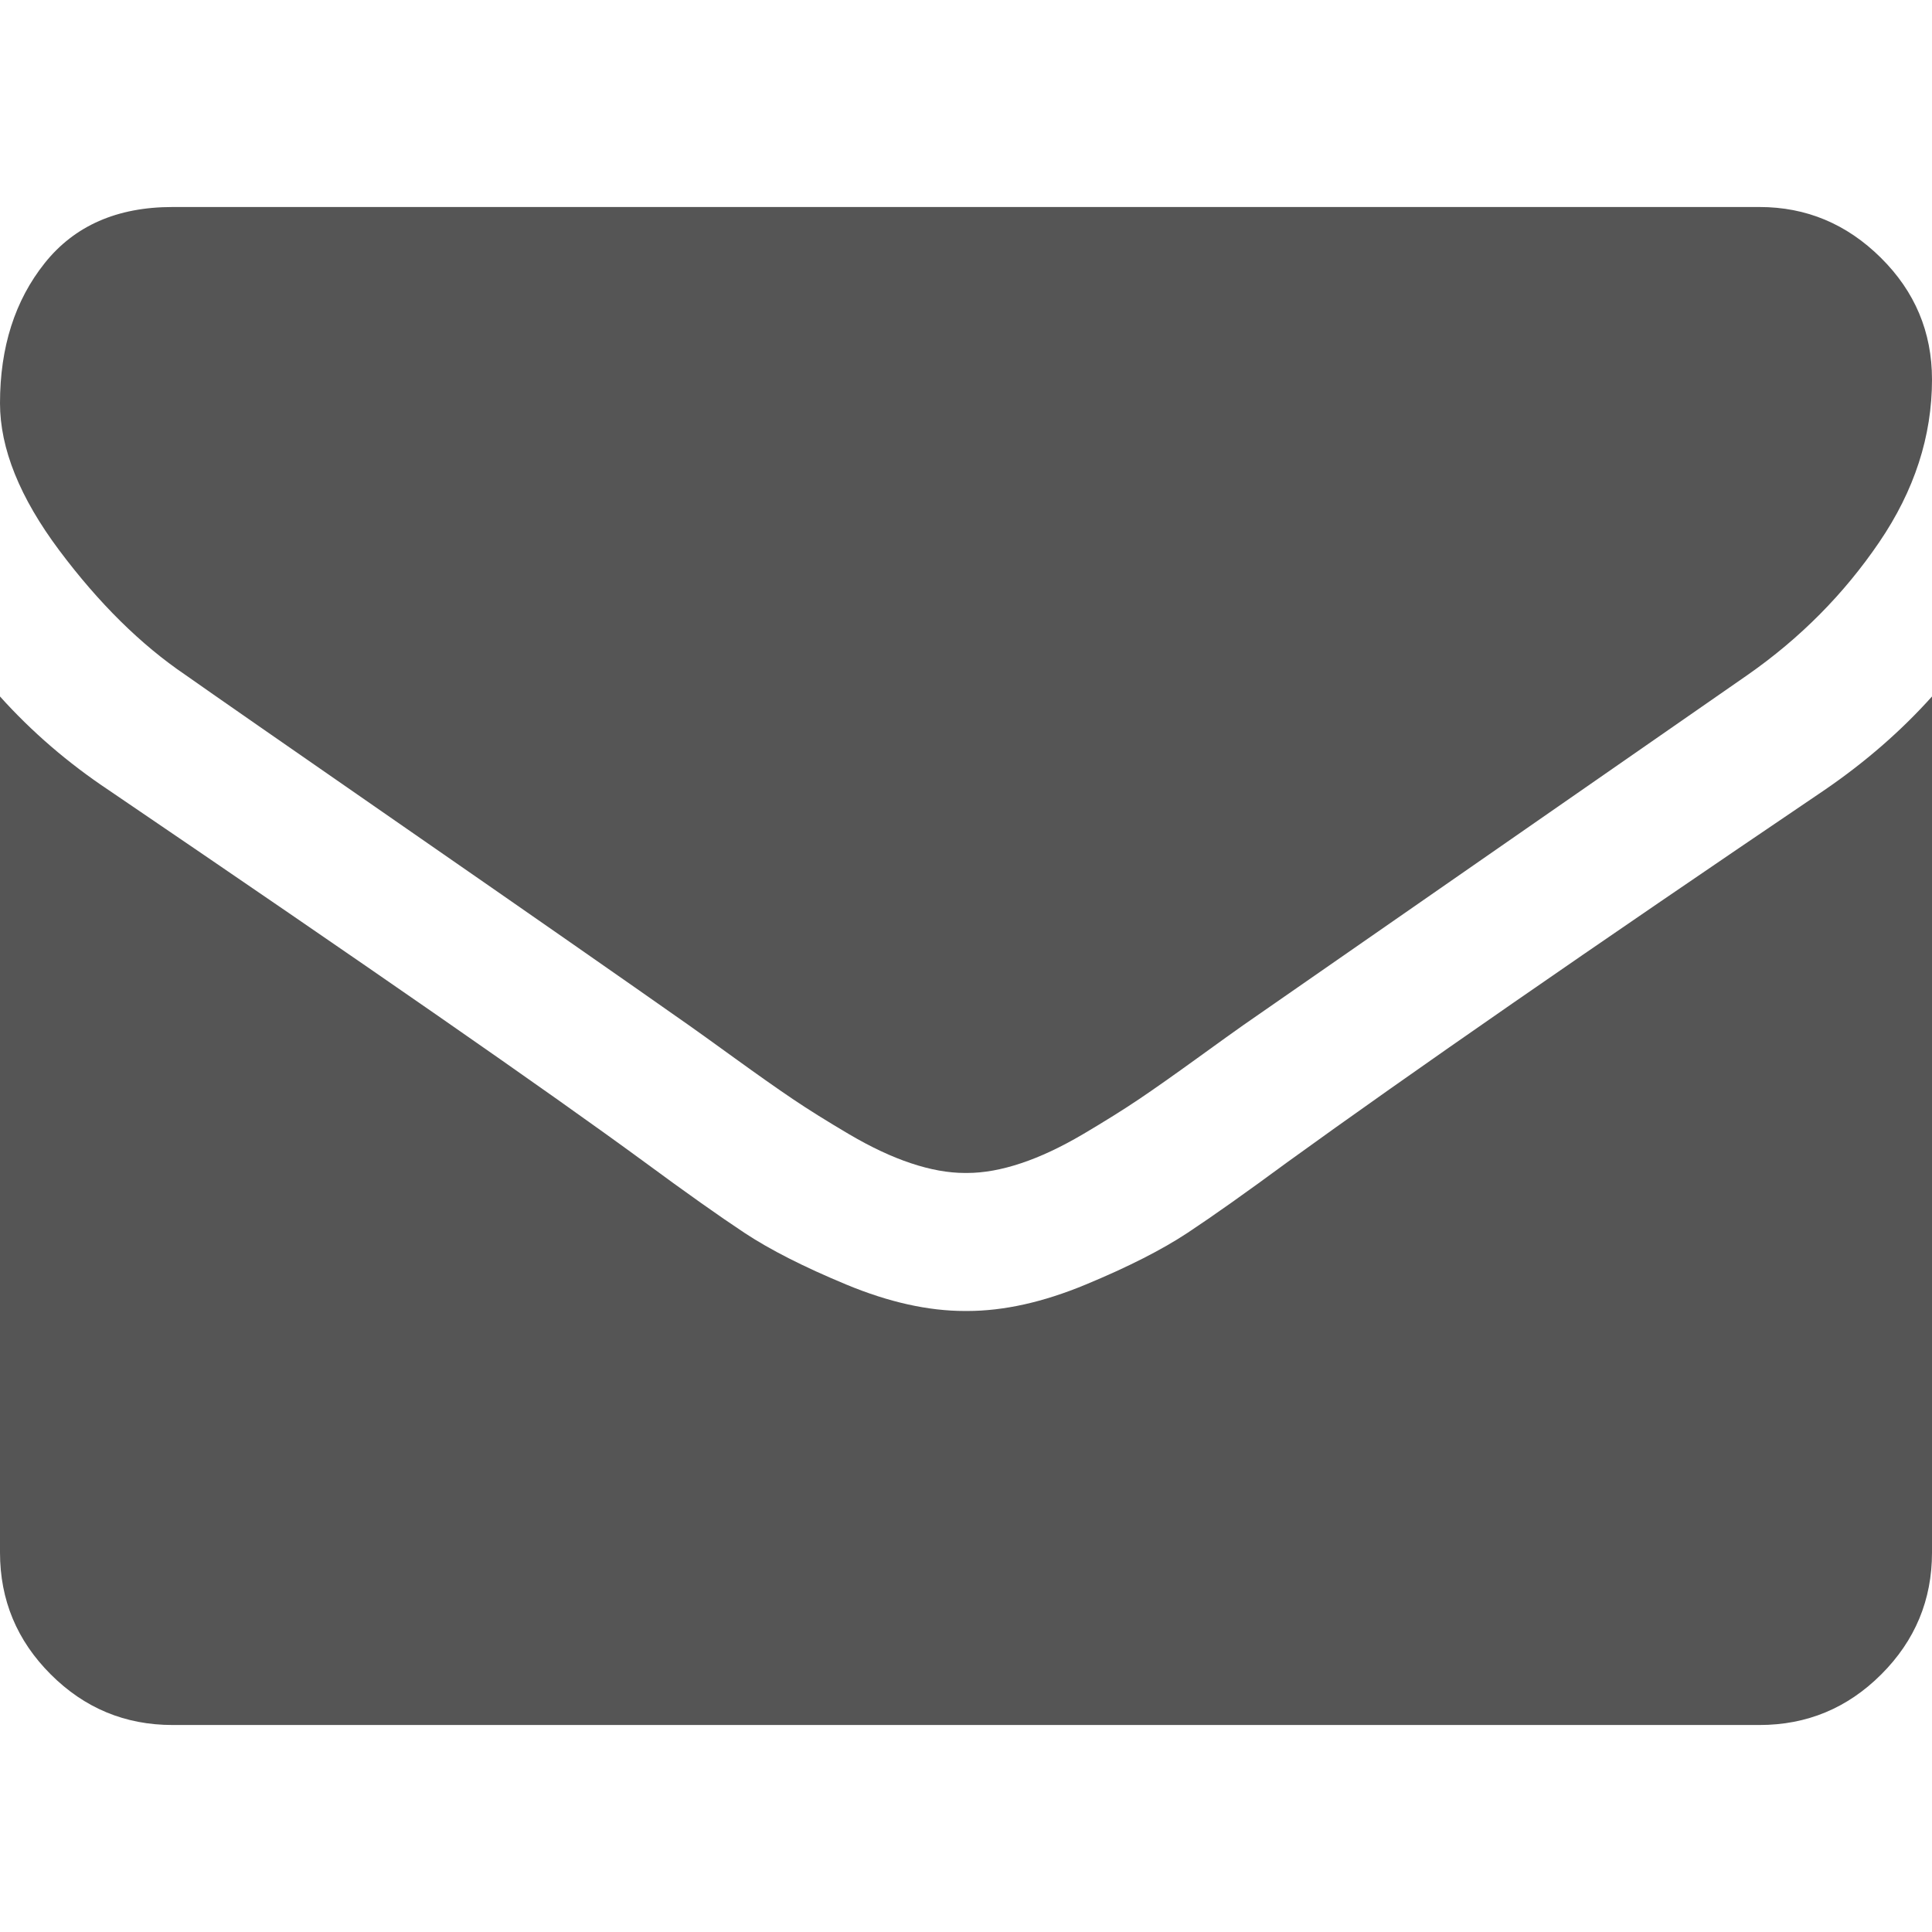
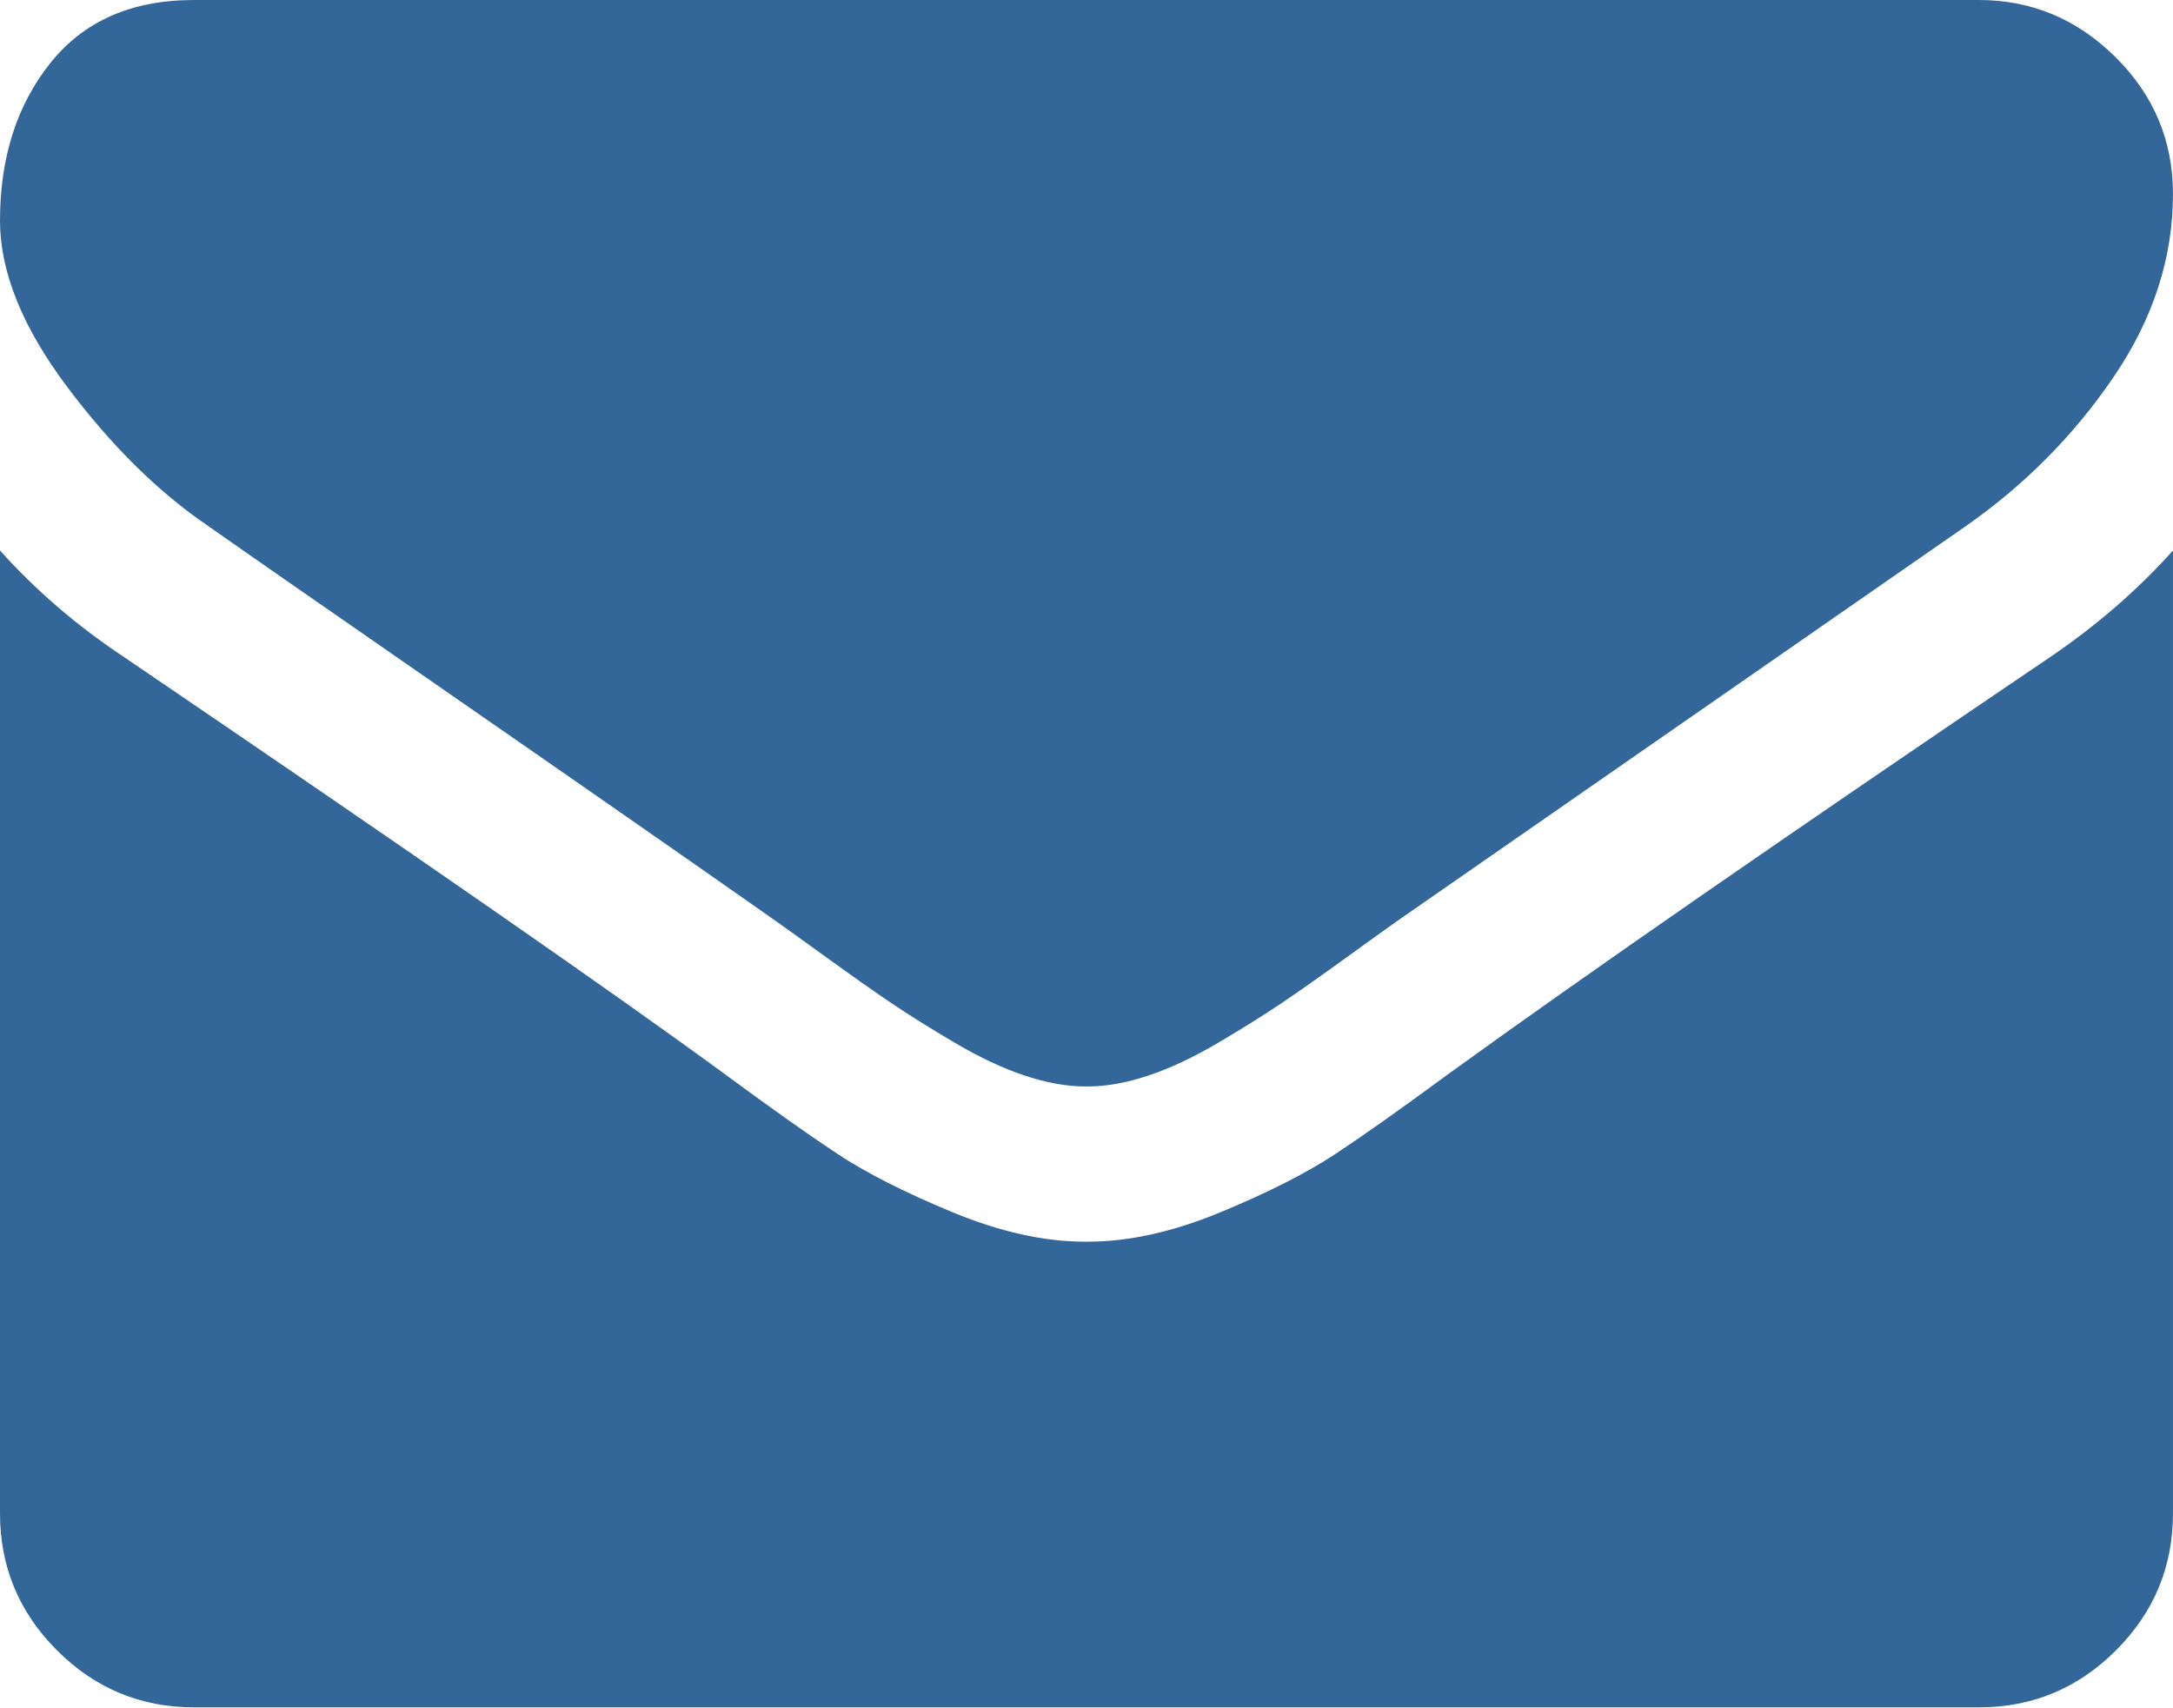
- <svg xmlns="http://www.w3.org/2000/svg" version="1.1" id="Capa_1" x="0px" y="0px" width="512px" height="512px" viewBox="0 0 511.626 511.626" style="enable-background:new 0 0 511.626 511.626;" xml:space="preserve">
-   <g>
-     <g>
-       <g>
-         <path d="M49.106,178.729c6.472,4.567,25.981,18.131,58.528,40.685c32.548,22.554,57.482,39.92,74.803,52.099    c1.903,1.335,5.946,4.237,12.131,8.71c6.186,4.476,11.326,8.093,15.416,10.852c4.093,2.758,9.041,5.852,14.849,9.277    c5.806,3.422,11.279,5.996,16.418,7.7c5.14,1.718,9.898,2.569,14.275,2.569h0.287h0.288c4.377,0,9.137-0.852,14.277-2.569    c5.137-1.704,10.615-4.281,16.416-7.7c5.804-3.429,10.752-6.52,14.845-9.277c4.093-2.759,9.229-6.376,15.417-10.852    c6.184-4.477,10.232-7.375,12.135-8.71c17.508-12.179,62.051-43.11,133.615-92.79c13.894-9.703,25.502-21.411,34.827-35.116    c9.332-13.699,13.993-28.07,13.993-43.105c0-12.564-4.523-23.319-13.565-32.264c-9.041-8.947-19.749-13.418-32.117-13.418H45.679    c-14.655,0-25.933,4.948-33.832,14.844C3.949,79.562,0,91.934,0,106.779c0,11.991,5.236,24.985,15.703,38.974    C26.169,159.743,37.307,170.736,49.106,178.729z" data-original="#000000" class="active-path" data-old_color="#E1BFBF" fill="#555555" />
-         <path d="M483.072,209.275c-62.424,42.251-109.824,75.087-142.177,98.501c-10.849,7.991-19.65,14.229-26.409,18.699    c-6.759,4.473-15.748,9.041-26.98,13.702c-11.228,4.668-21.692,6.995-31.401,6.995h-0.291h-0.287    c-9.707,0-20.177-2.327-31.405-6.995c-11.228-4.661-20.223-9.229-26.98-13.702c-6.755-4.47-15.559-10.708-26.407-18.699    c-25.697-18.842-72.995-51.68-141.896-98.501C17.987,202.047,8.375,193.762,0,184.437v226.685c0,12.57,4.471,23.319,13.418,32.265    c8.945,8.949,19.701,13.422,32.264,13.422h420.266c12.56,0,23.315-4.473,32.261-13.422c8.949-8.949,13.418-19.694,13.418-32.265    V184.437C503.441,193.569,493.927,201.854,483.072,209.275z" data-original="#000000" class="active-path" data-old_color="#E1BFBF" fill="#555555" />
+ <svg xmlns="http://www.w3.org/2000/svg" width="40.728" height="32" viewBox="0 0 40.728 32" version="1.1" id="SVGRoot">
+   <defs id="defs1731" />
+   <g id="layer1" transform="translate(3.613824,0.1250024)">
+     <g transform="matrix(0.07960418,0,0,0.07960418,-3.613824,-4.488904)" id="g10-5" style="fill:#336699">
+       <g id="g8" style="fill:#336699">
+         <g id="g6" style="fill:#336699">
+           <path style="fill:#336699" d="m 49.106,178.729 c 6.472,4.567 25.981,18.131 58.528,40.685 32.548,22.554 57.482,39.92 74.803,52.099 1.903,1.335 5.946,4.237 12.131,8.71 6.186,4.476 11.326,8.093 15.416,10.852 4.093,2.758 9.041,5.852 14.849,9.277 5.806,3.422 11.279,5.996 16.418,7.7 5.14,1.718 9.898,2.569 14.275,2.569 h 0.287 0.288 c 4.377,0 9.137,-0.852 14.277,-2.569 5.137,-1.704 10.615,-4.281 16.416,-7.7 5.804,-3.429 10.752,-6.52 14.845,-9.277 4.093,-2.759 9.229,-6.376 15.417,-10.852 6.184,-4.477 10.232,-7.375 12.135,-8.71 17.508,-12.179 62.051,-43.11 133.615,-92.79 13.894,-9.703 25.502,-21.411 34.827,-35.116 9.332,-13.699 13.993,-28.07 13.993,-43.105 0,-12.564 -4.523,-23.319 -13.565,-32.264 C 489.02,59.291 478.312,54.82 465.944,54.82 H 45.679 C 31.024,54.82 19.746,59.768 11.847,69.664 3.949,79.562 0,91.934 0,106.779 c 0,11.991 5.236,24.985 15.703,38.974 10.466,13.99 21.604,24.983 33.403,32.976 z" data-original="#000000" class="active-path" data-old_color="#E1BFBF" id="path2-6" />
+           <path style="fill:#336699" d="m 483.072,209.275 c -62.424,42.251 -109.824,75.087 -142.177,98.501 -10.849,7.991 -19.65,14.229 -26.409,18.699 -6.759,4.473 -15.748,9.041 -26.98,13.702 -11.228,4.668 -21.692,6.995 -31.401,6.995 h -0.291 -0.287 c -9.707,0 -20.177,-2.327 -31.405,-6.995 -11.228,-4.661 -20.223,-9.229 -26.98,-13.702 -6.755,-4.47 -15.559,-10.708 -26.407,-18.699 C 145.038,288.934 97.74,256.096 28.839,209.275 17.987,202.047 8.375,193.762 0,184.437 v 226.685 c 0,12.57 4.471,23.319 13.418,32.265 8.945,8.949 19.701,13.422 32.264,13.422 h 420.266 c 12.56,0 23.315,-4.473 32.261,-13.422 8.949,-8.949 13.418,-19.694 13.418,-32.265 V 184.437 c -8.186,9.132 -17.7,17.417 -28.555,24.838 z" data-original="#000000" class="active-path" data-old_color="#E1BFBF" id="path4-2" />
+         </g>
      </g>
    </g>
  </g>
</svg>
